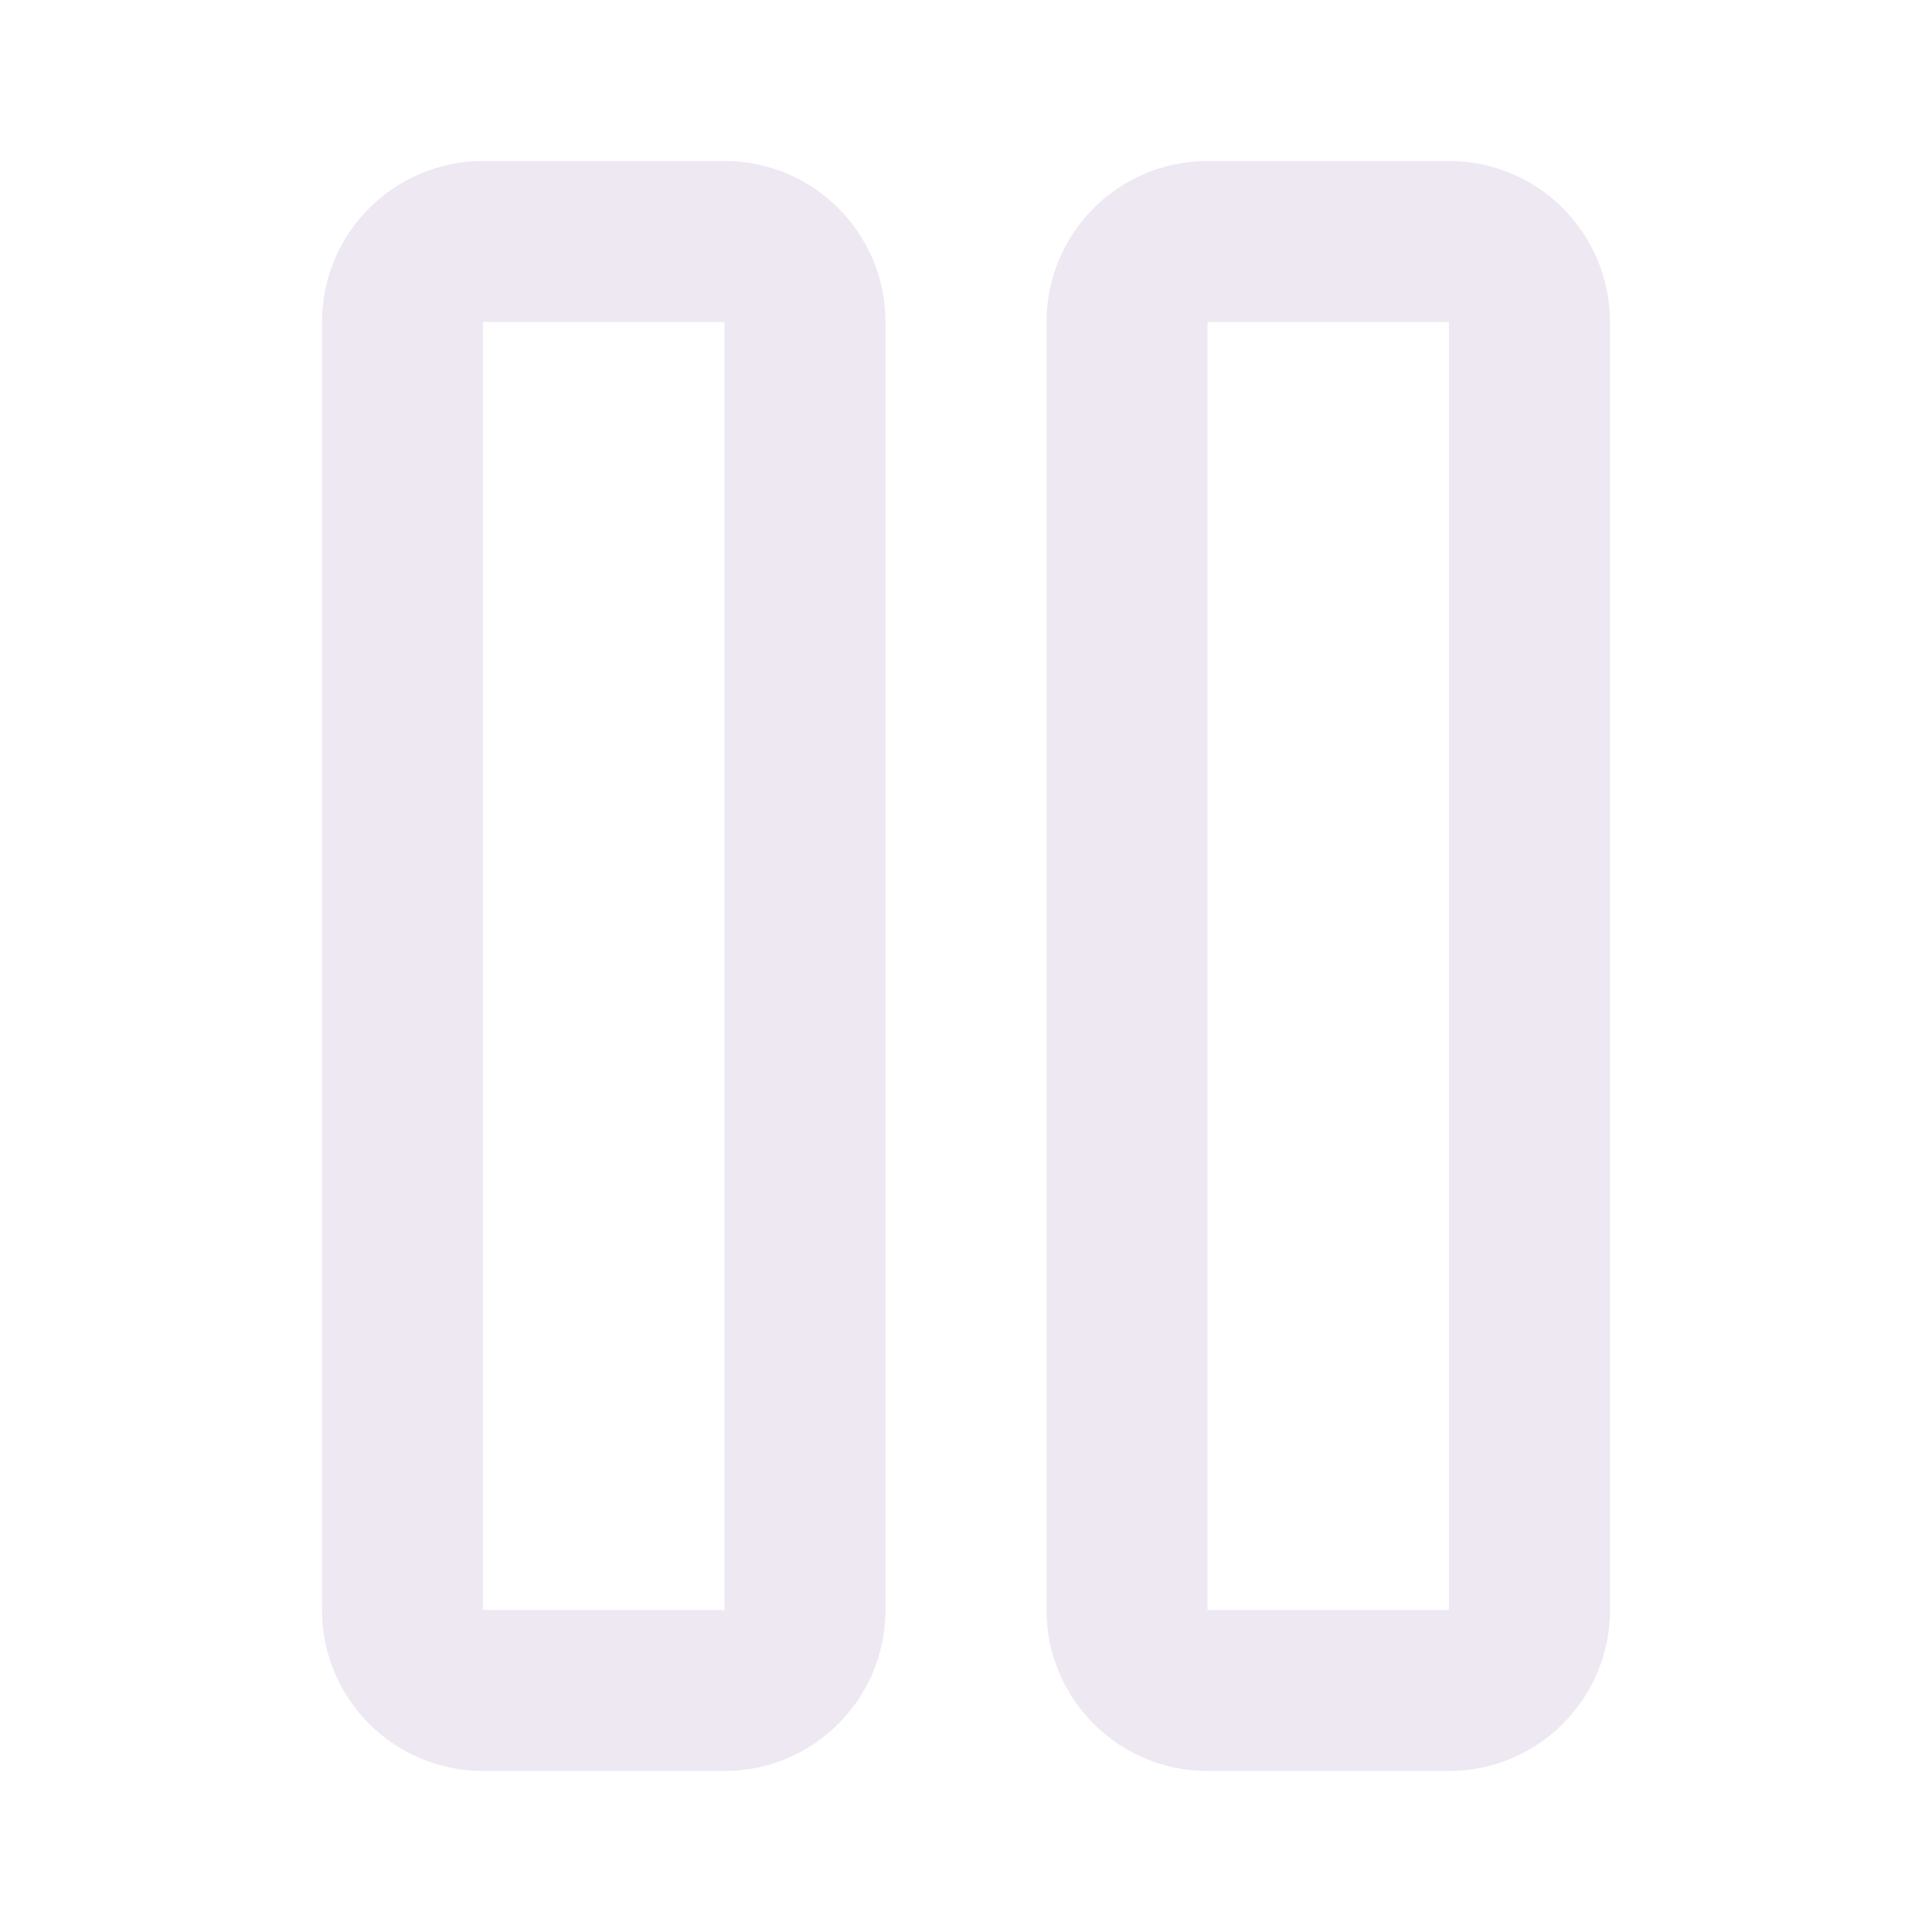
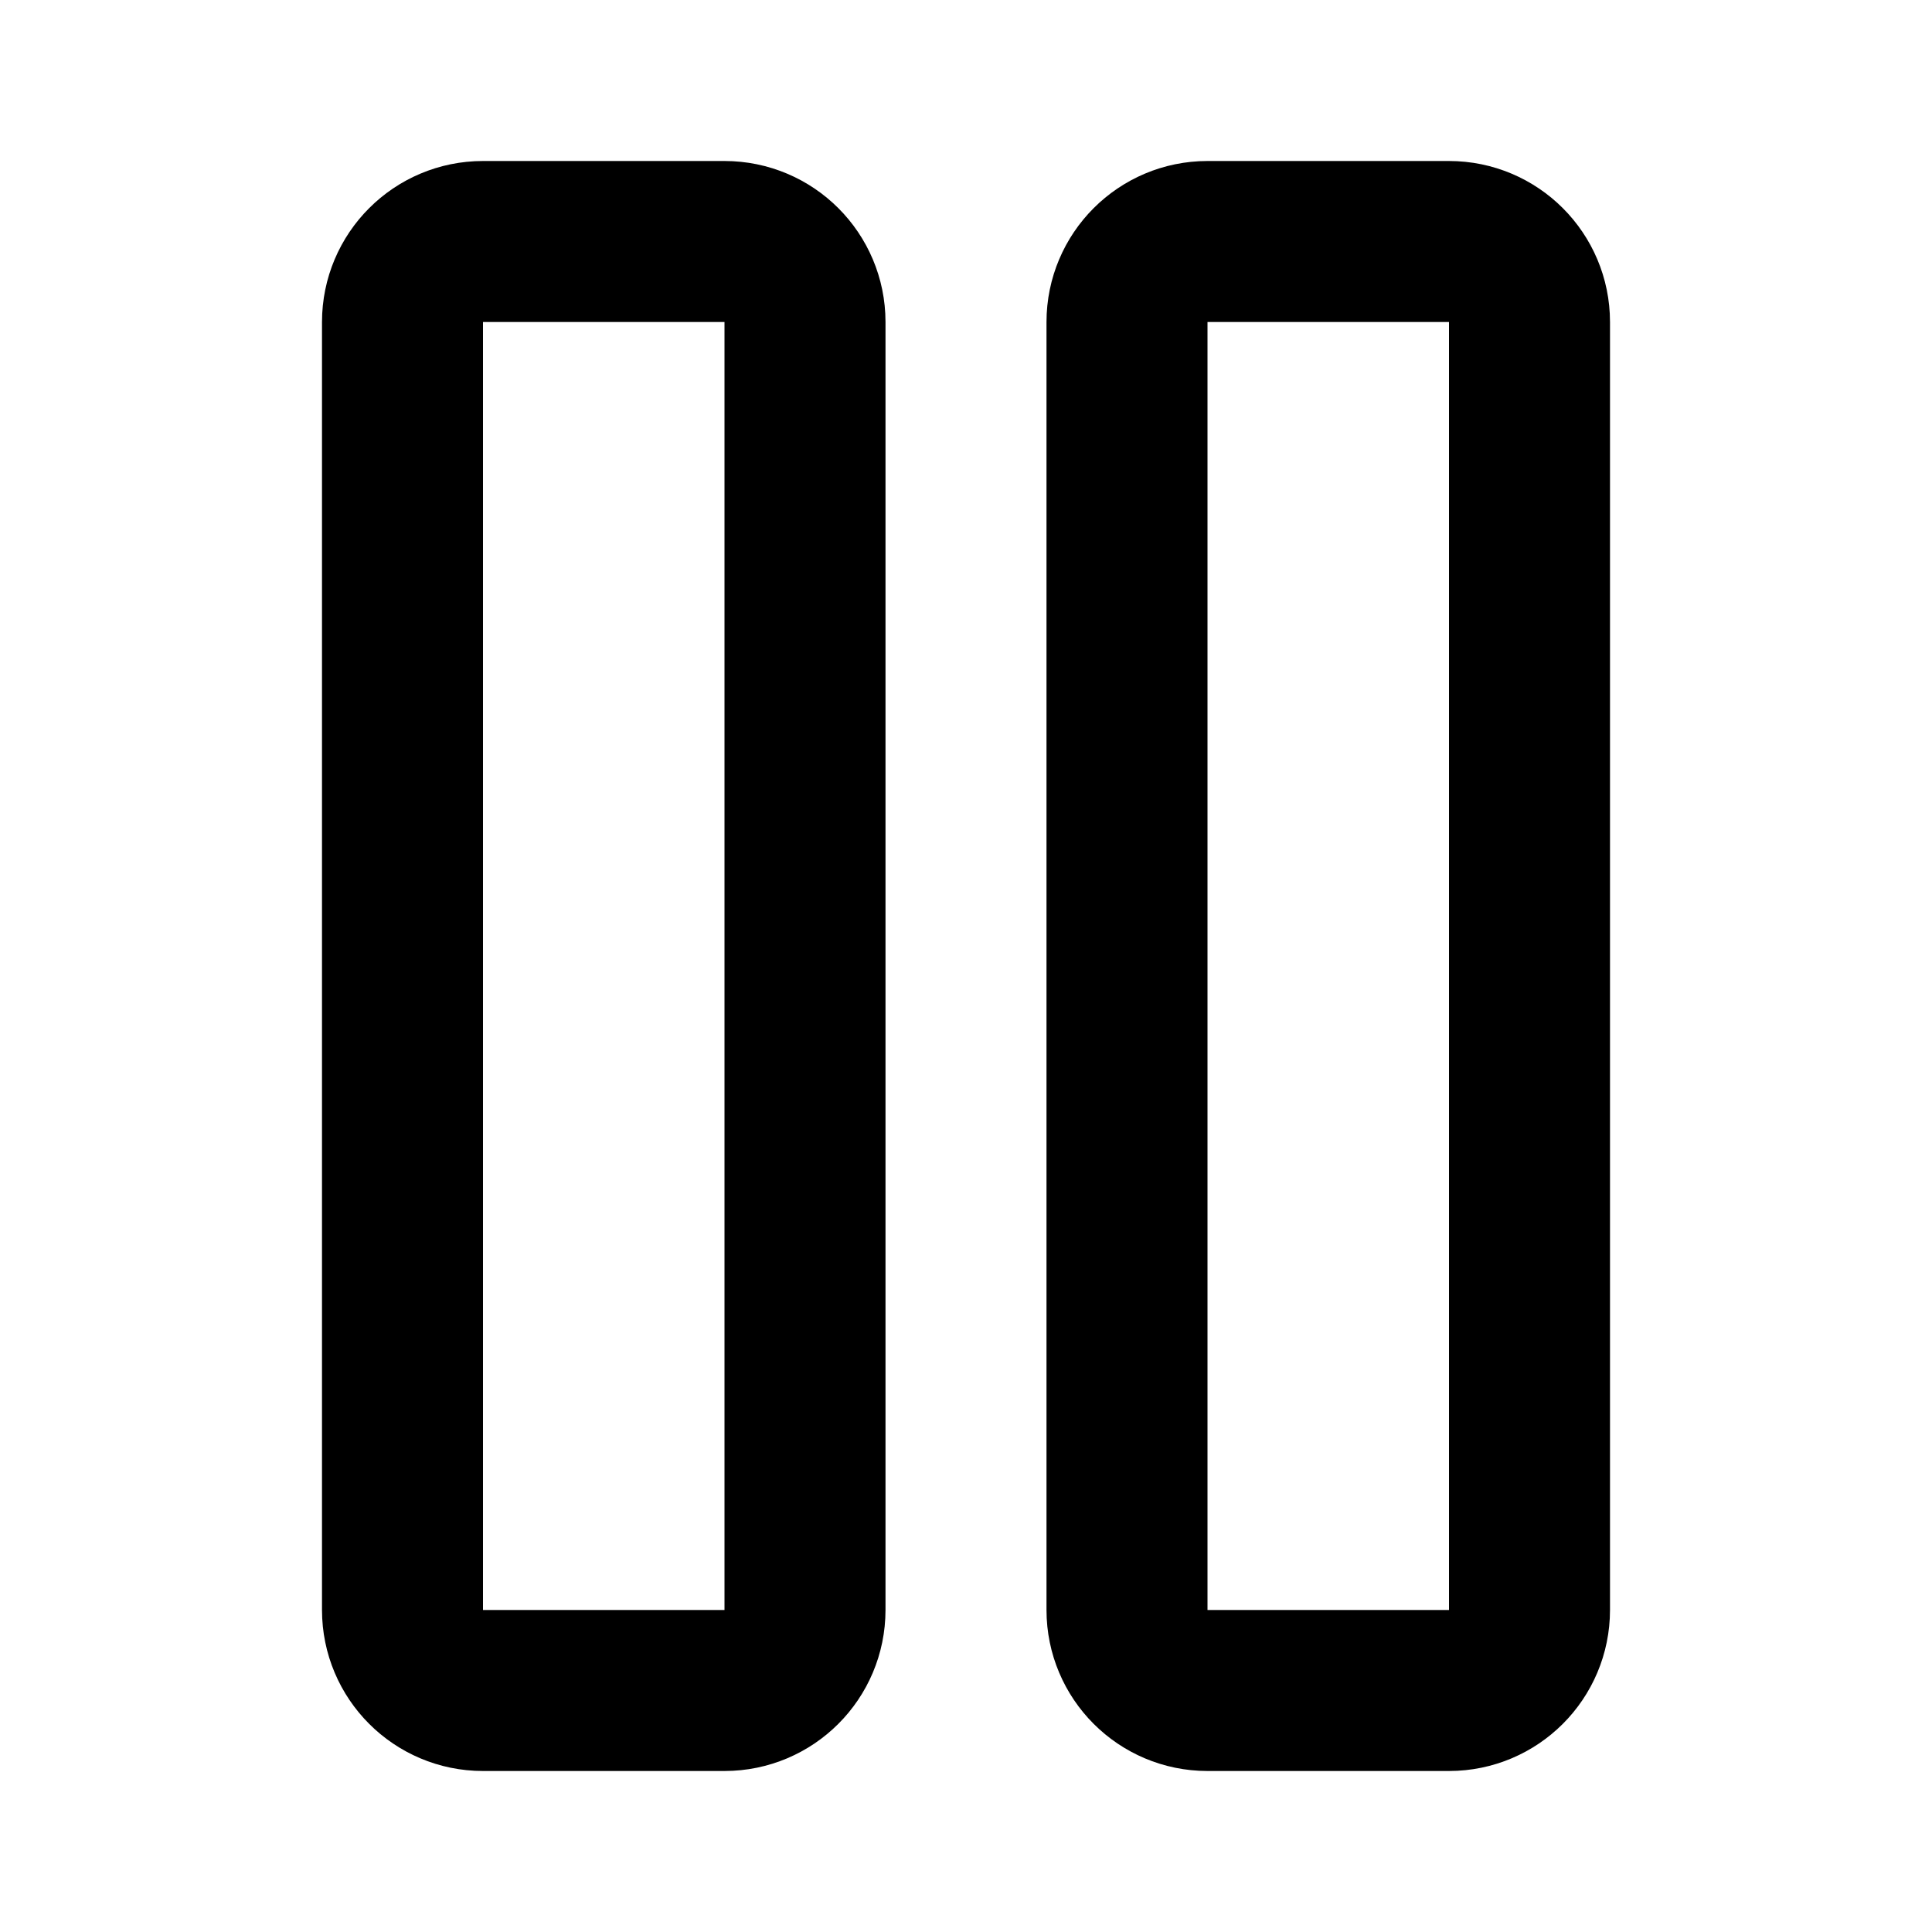
- <svg xmlns="http://www.w3.org/2000/svg" width="24" height="24" viewBox="0 0 24 24" fill="none" stroke="#eee8f3" stroke-width="2" stroke-linecap="round" stroke-linejoin="round">
+ <svg xmlns="http://www.w3.org/2000/svg" width="24" height="24" viewBox="0 0 24 24" fill="none" stroke="#000000" stroke-width="2" stroke-linecap="round" stroke-linejoin="round">
  <rect x="14" y="3" width="5" height="18" rx="1" />
  <rect x="5" y="3" width="5" height="18" rx="1" />
</svg>
